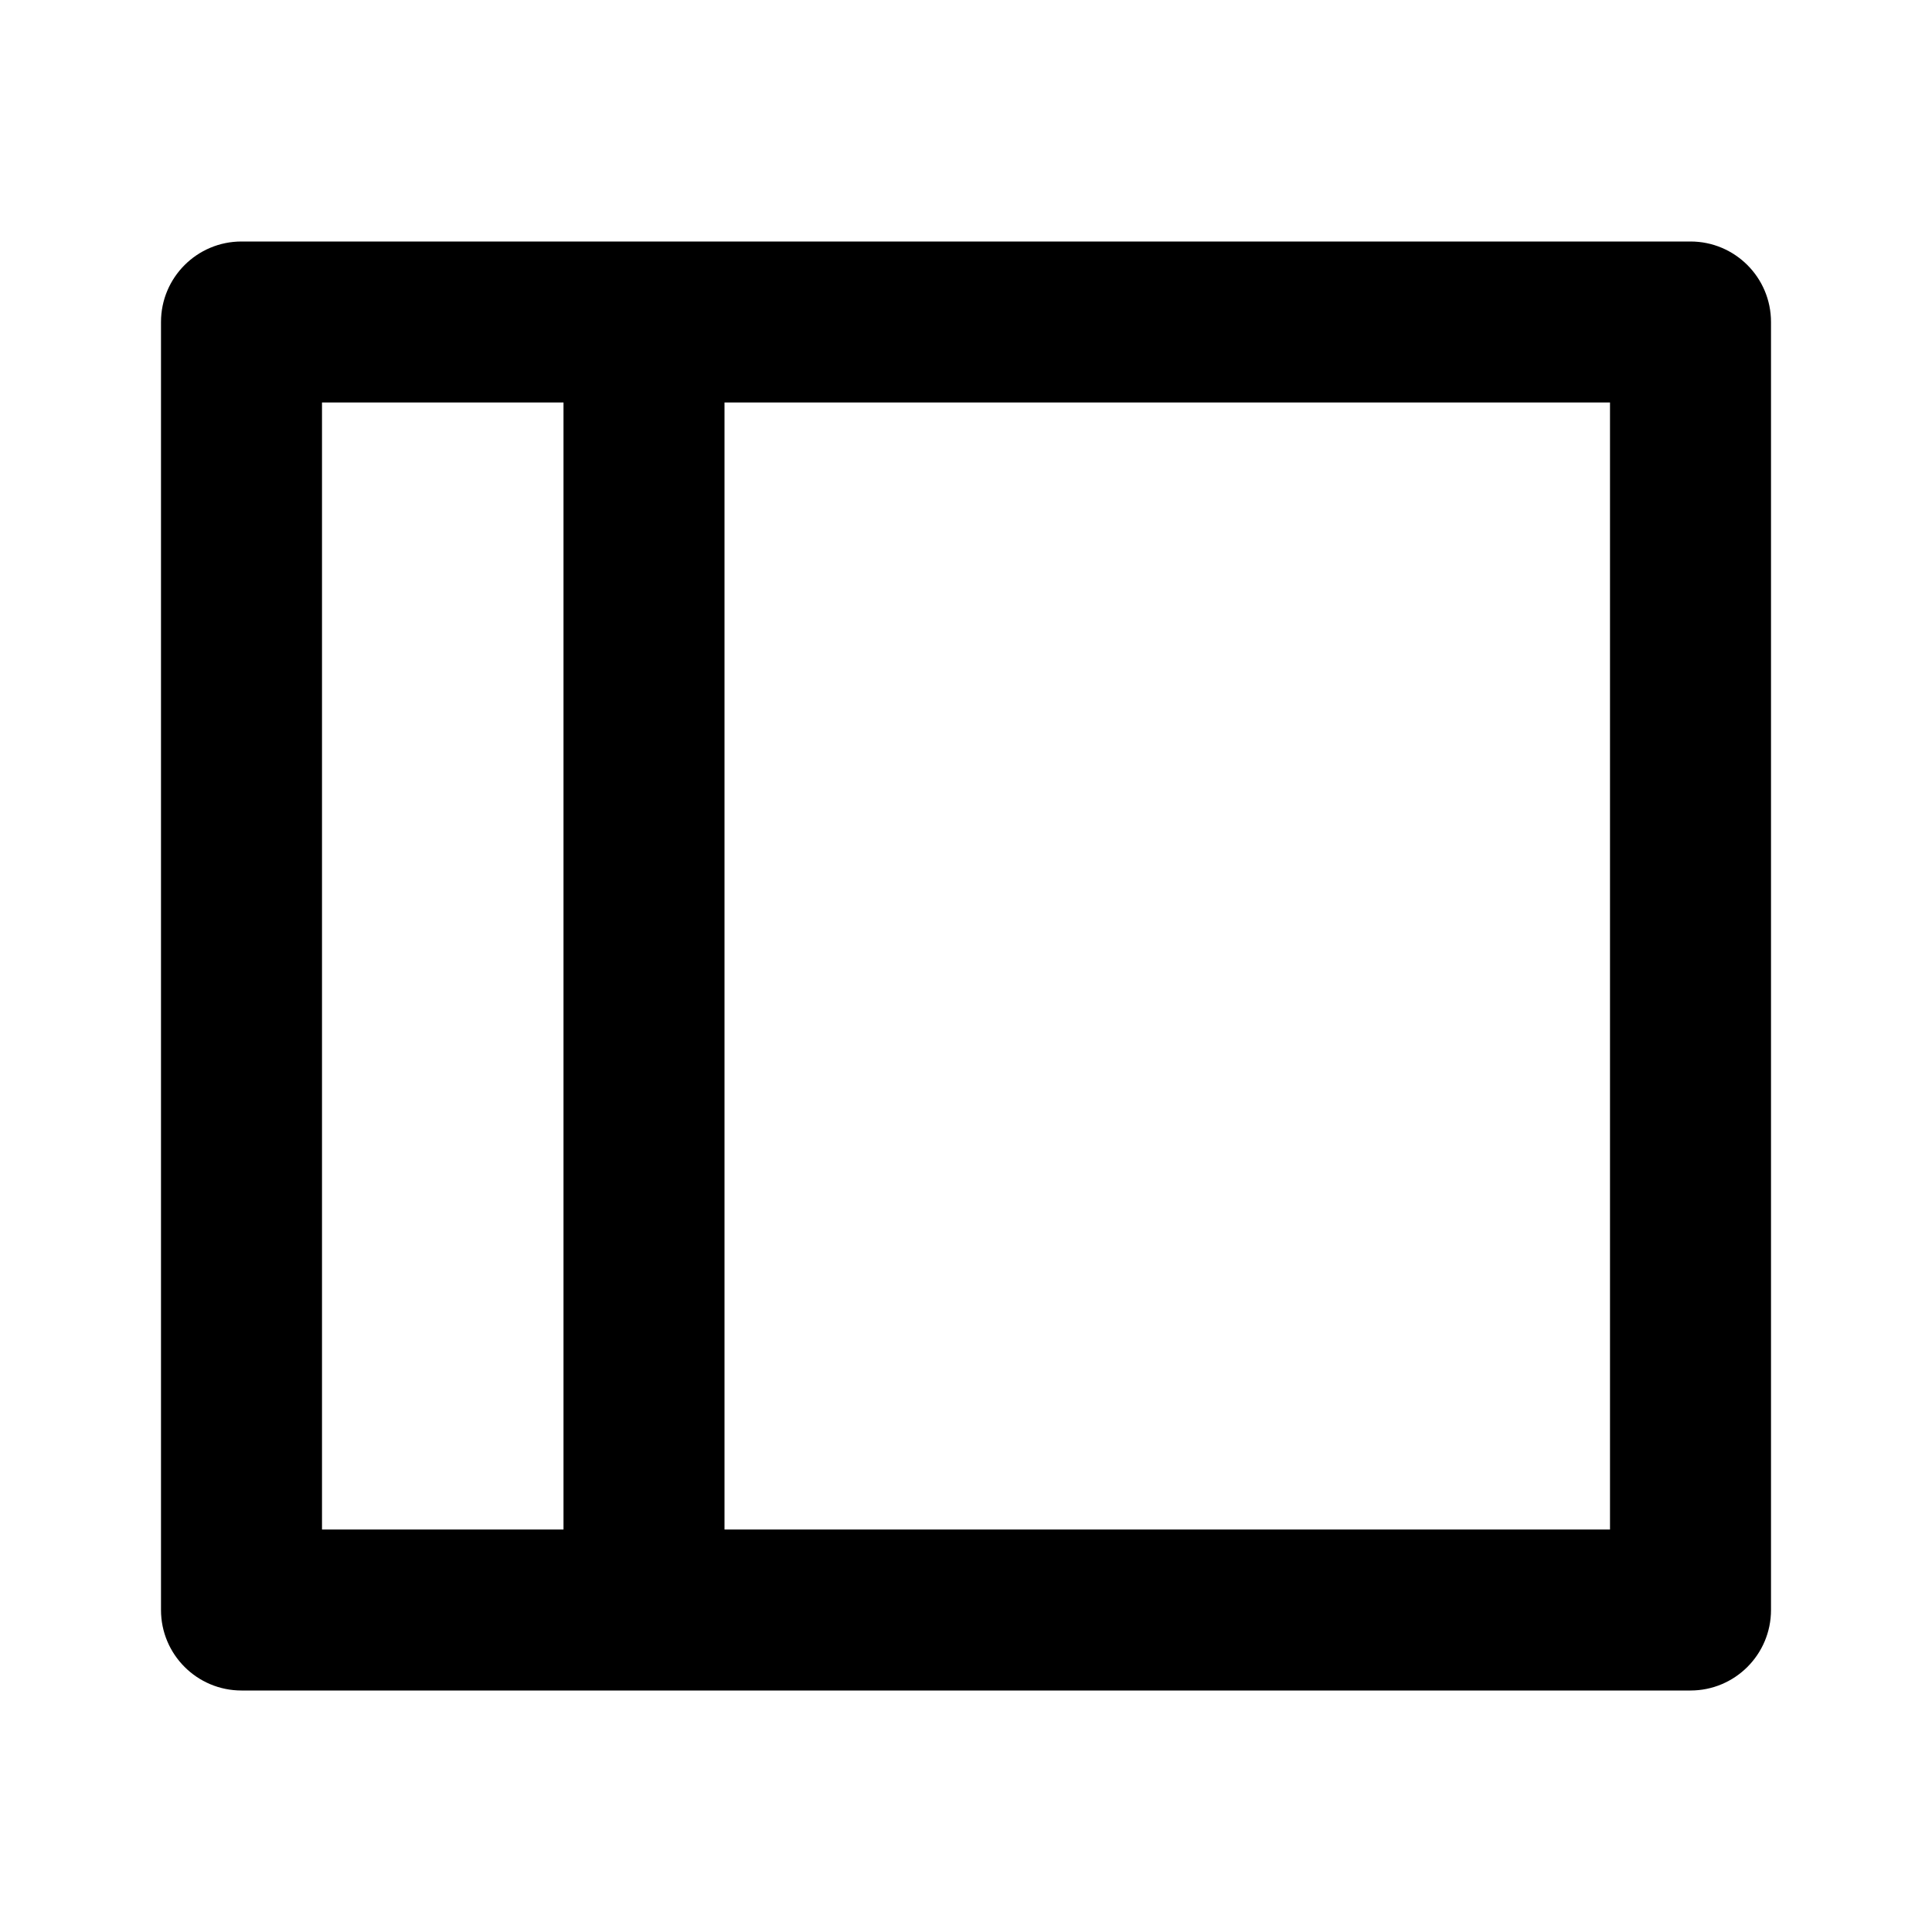
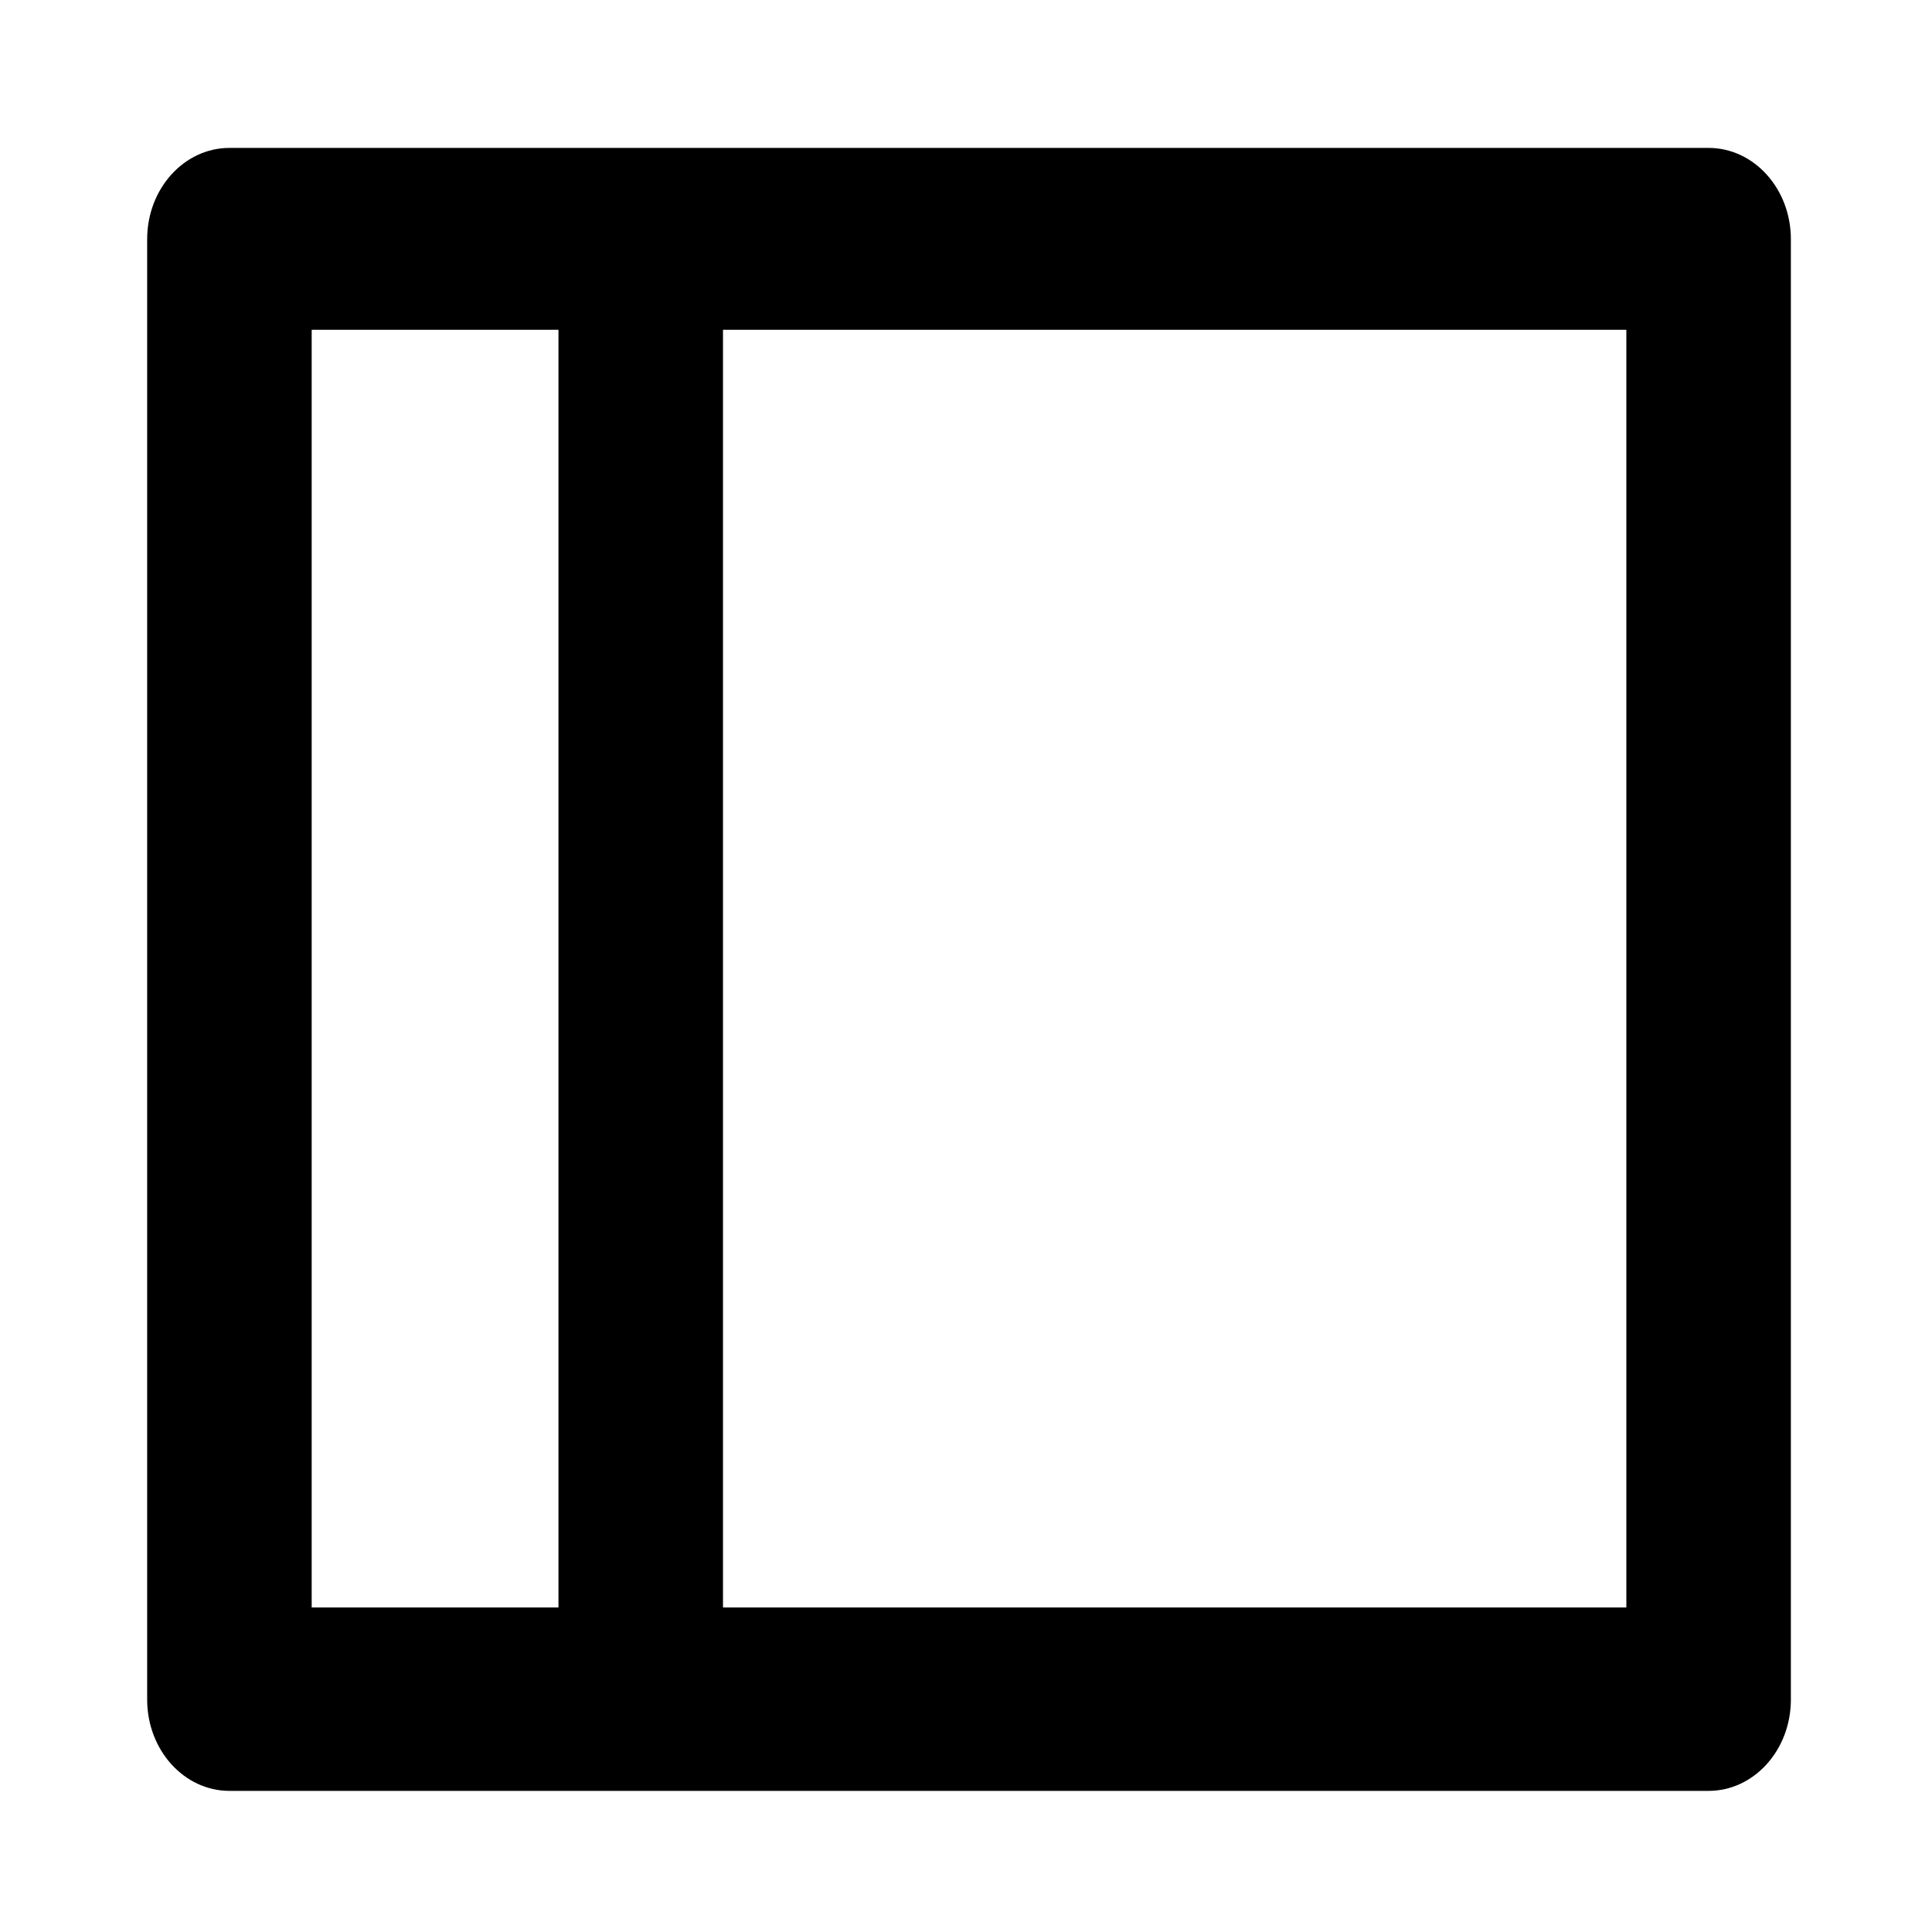
- <svg xmlns="http://www.w3.org/2000/svg" viewBox="0 0 24 24" width="256" height="256">
-   <path fill="none" d="M0 0h24v24H0z" />
-   <path d="M21 3a1 1 0 0 1 1 1v16a1 1 0 0 1-1 1H3a1 1 0 0 1-1-1V4a1 1 0 0 1 1-1h18zM7 5H4v14h3V5zm13 0H9v14h11V5z" fill="#000" />
+ <svg xmlns="http://www.w3.org/2000/svg" version="1.1" id="图层_1" x="0px" y="0px" viewBox="0 0 256 256" style="enable-background:new 0 0 256 256;" xml:space="preserve">
+   <path d="M226.4,19.6c6,0,10.9,5.4,10.9,12.1v193.5c0,6.7-4.9,12.1-10.9,12.1H30.4c-6,0-10.9-5.4-10.9-12.1V31.7  c0-6.7,4.9-12.1,10.9-12.1H226.4z M74,43.7H41.3v169.3H74V43.7z M215.5,43.7H95.8v169.3h119.7V43.7z" fill="#000" />
</svg>
